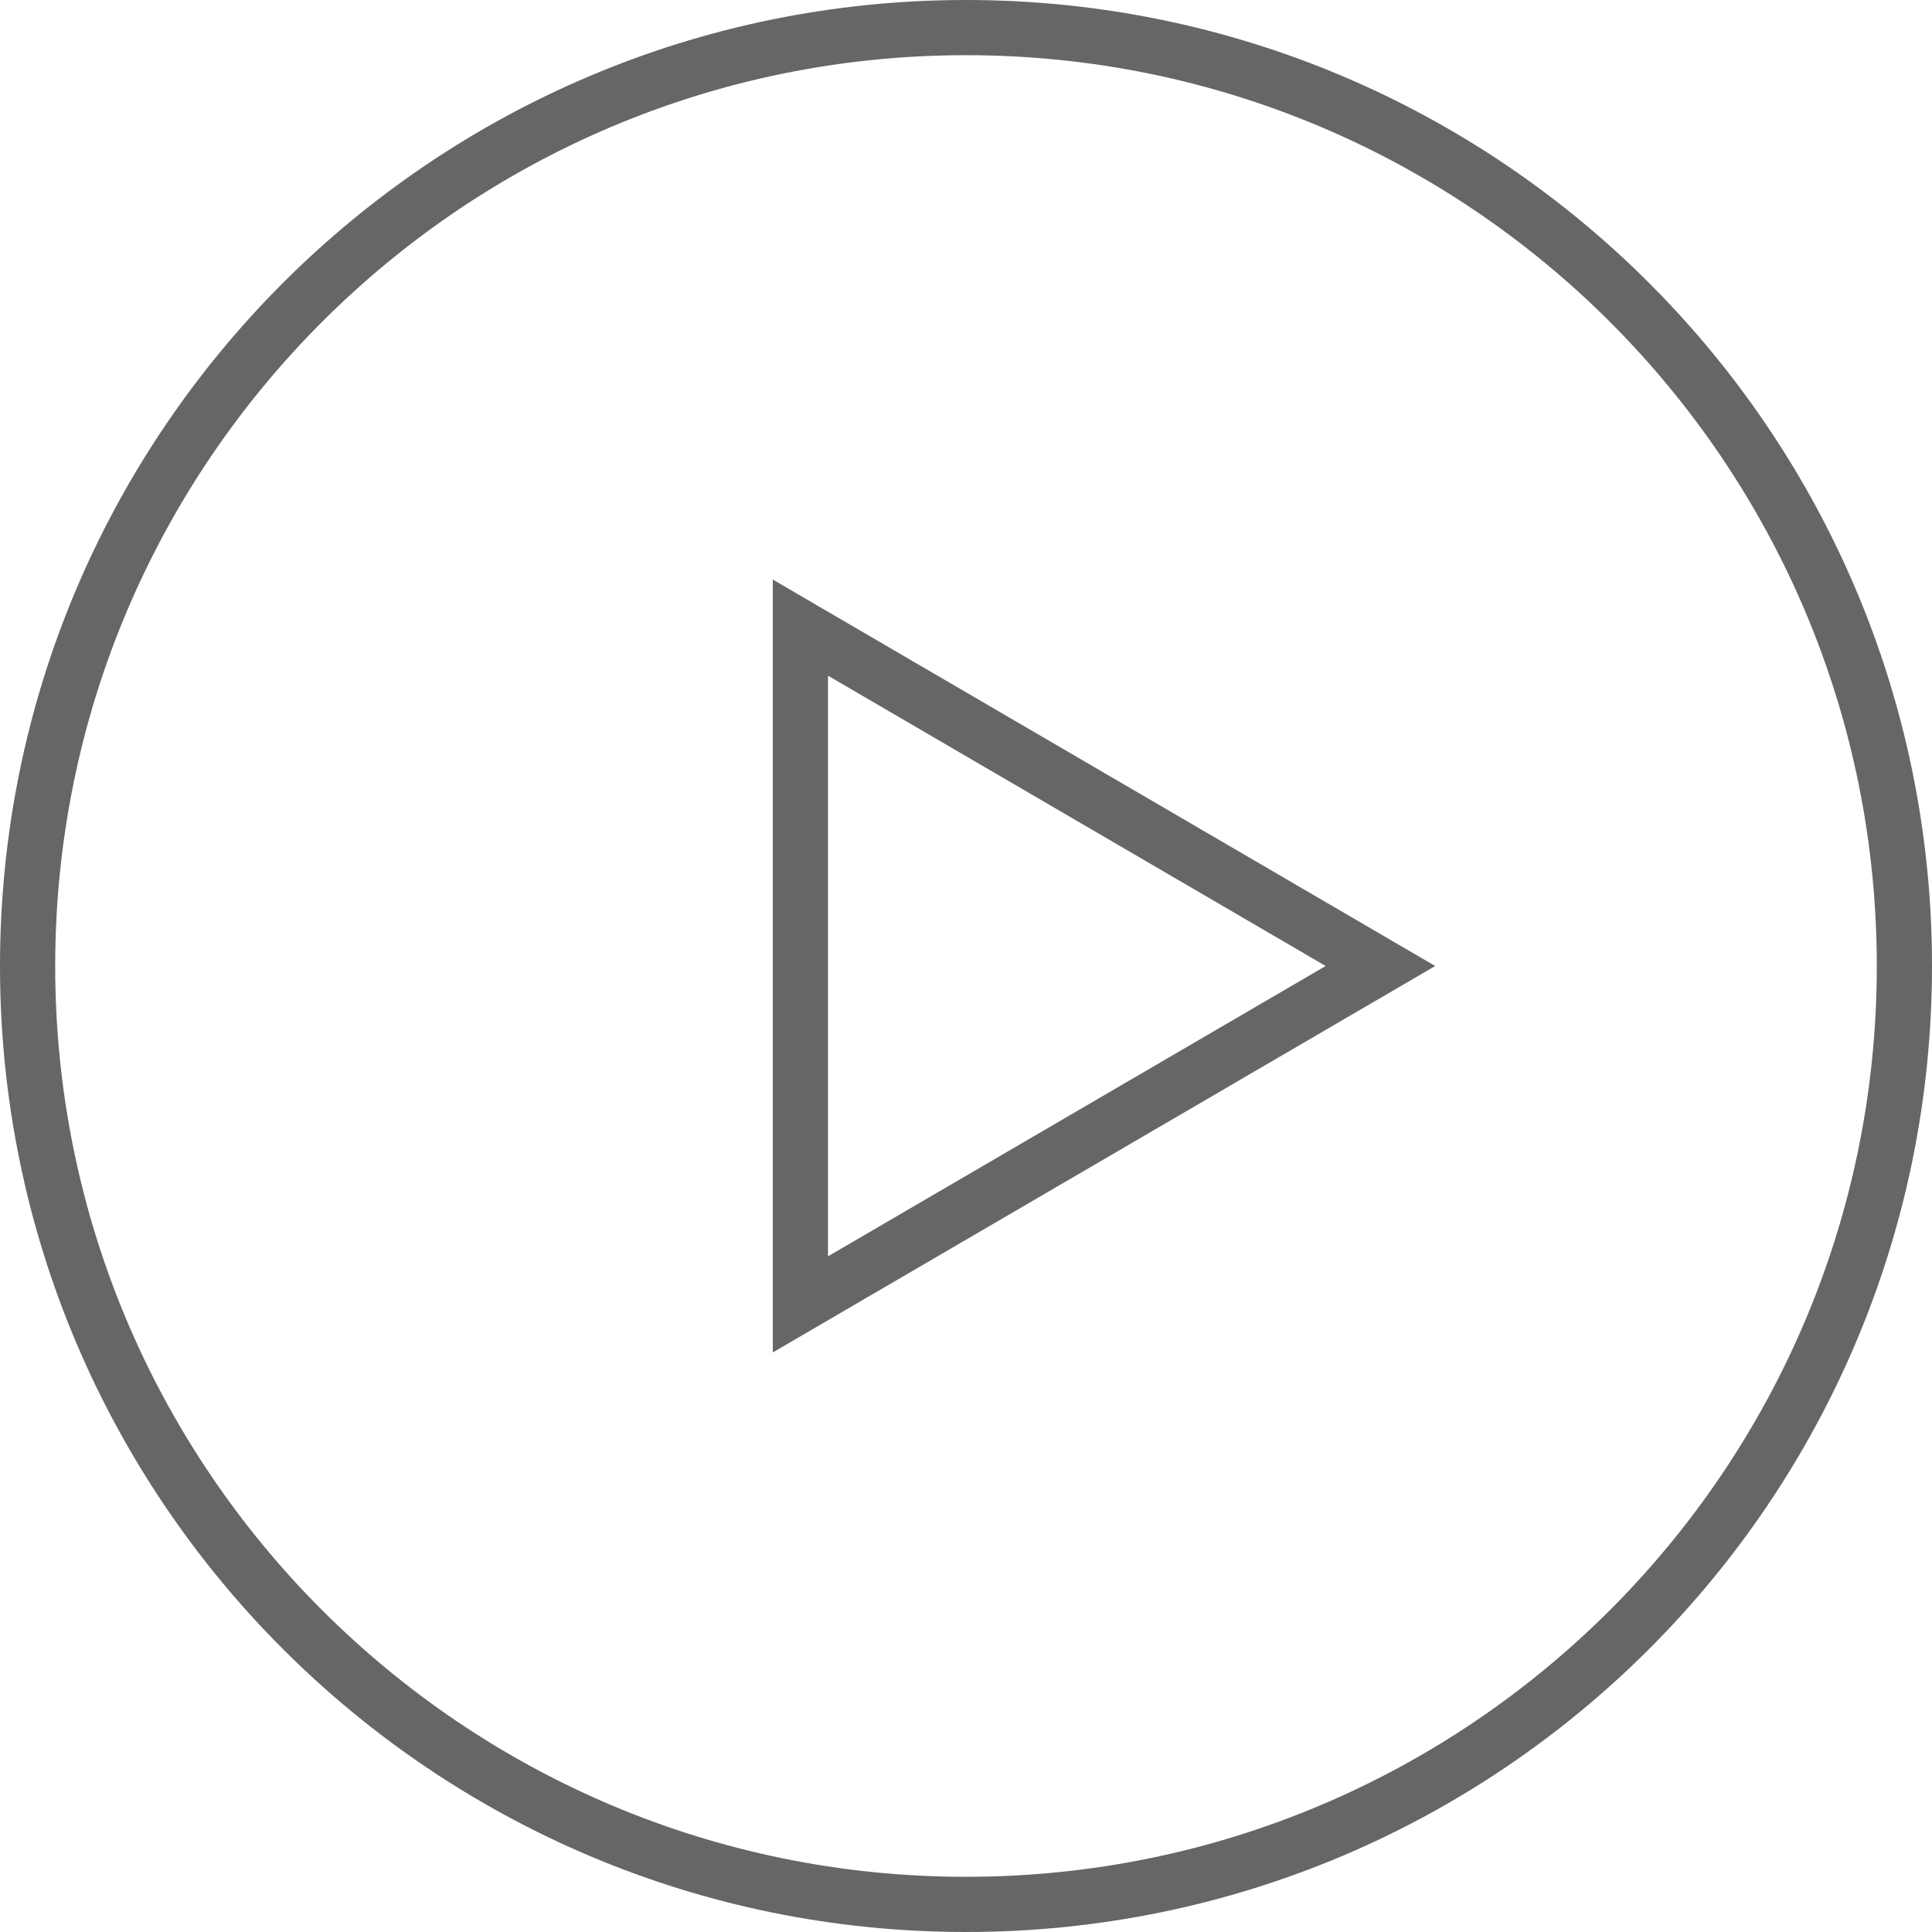
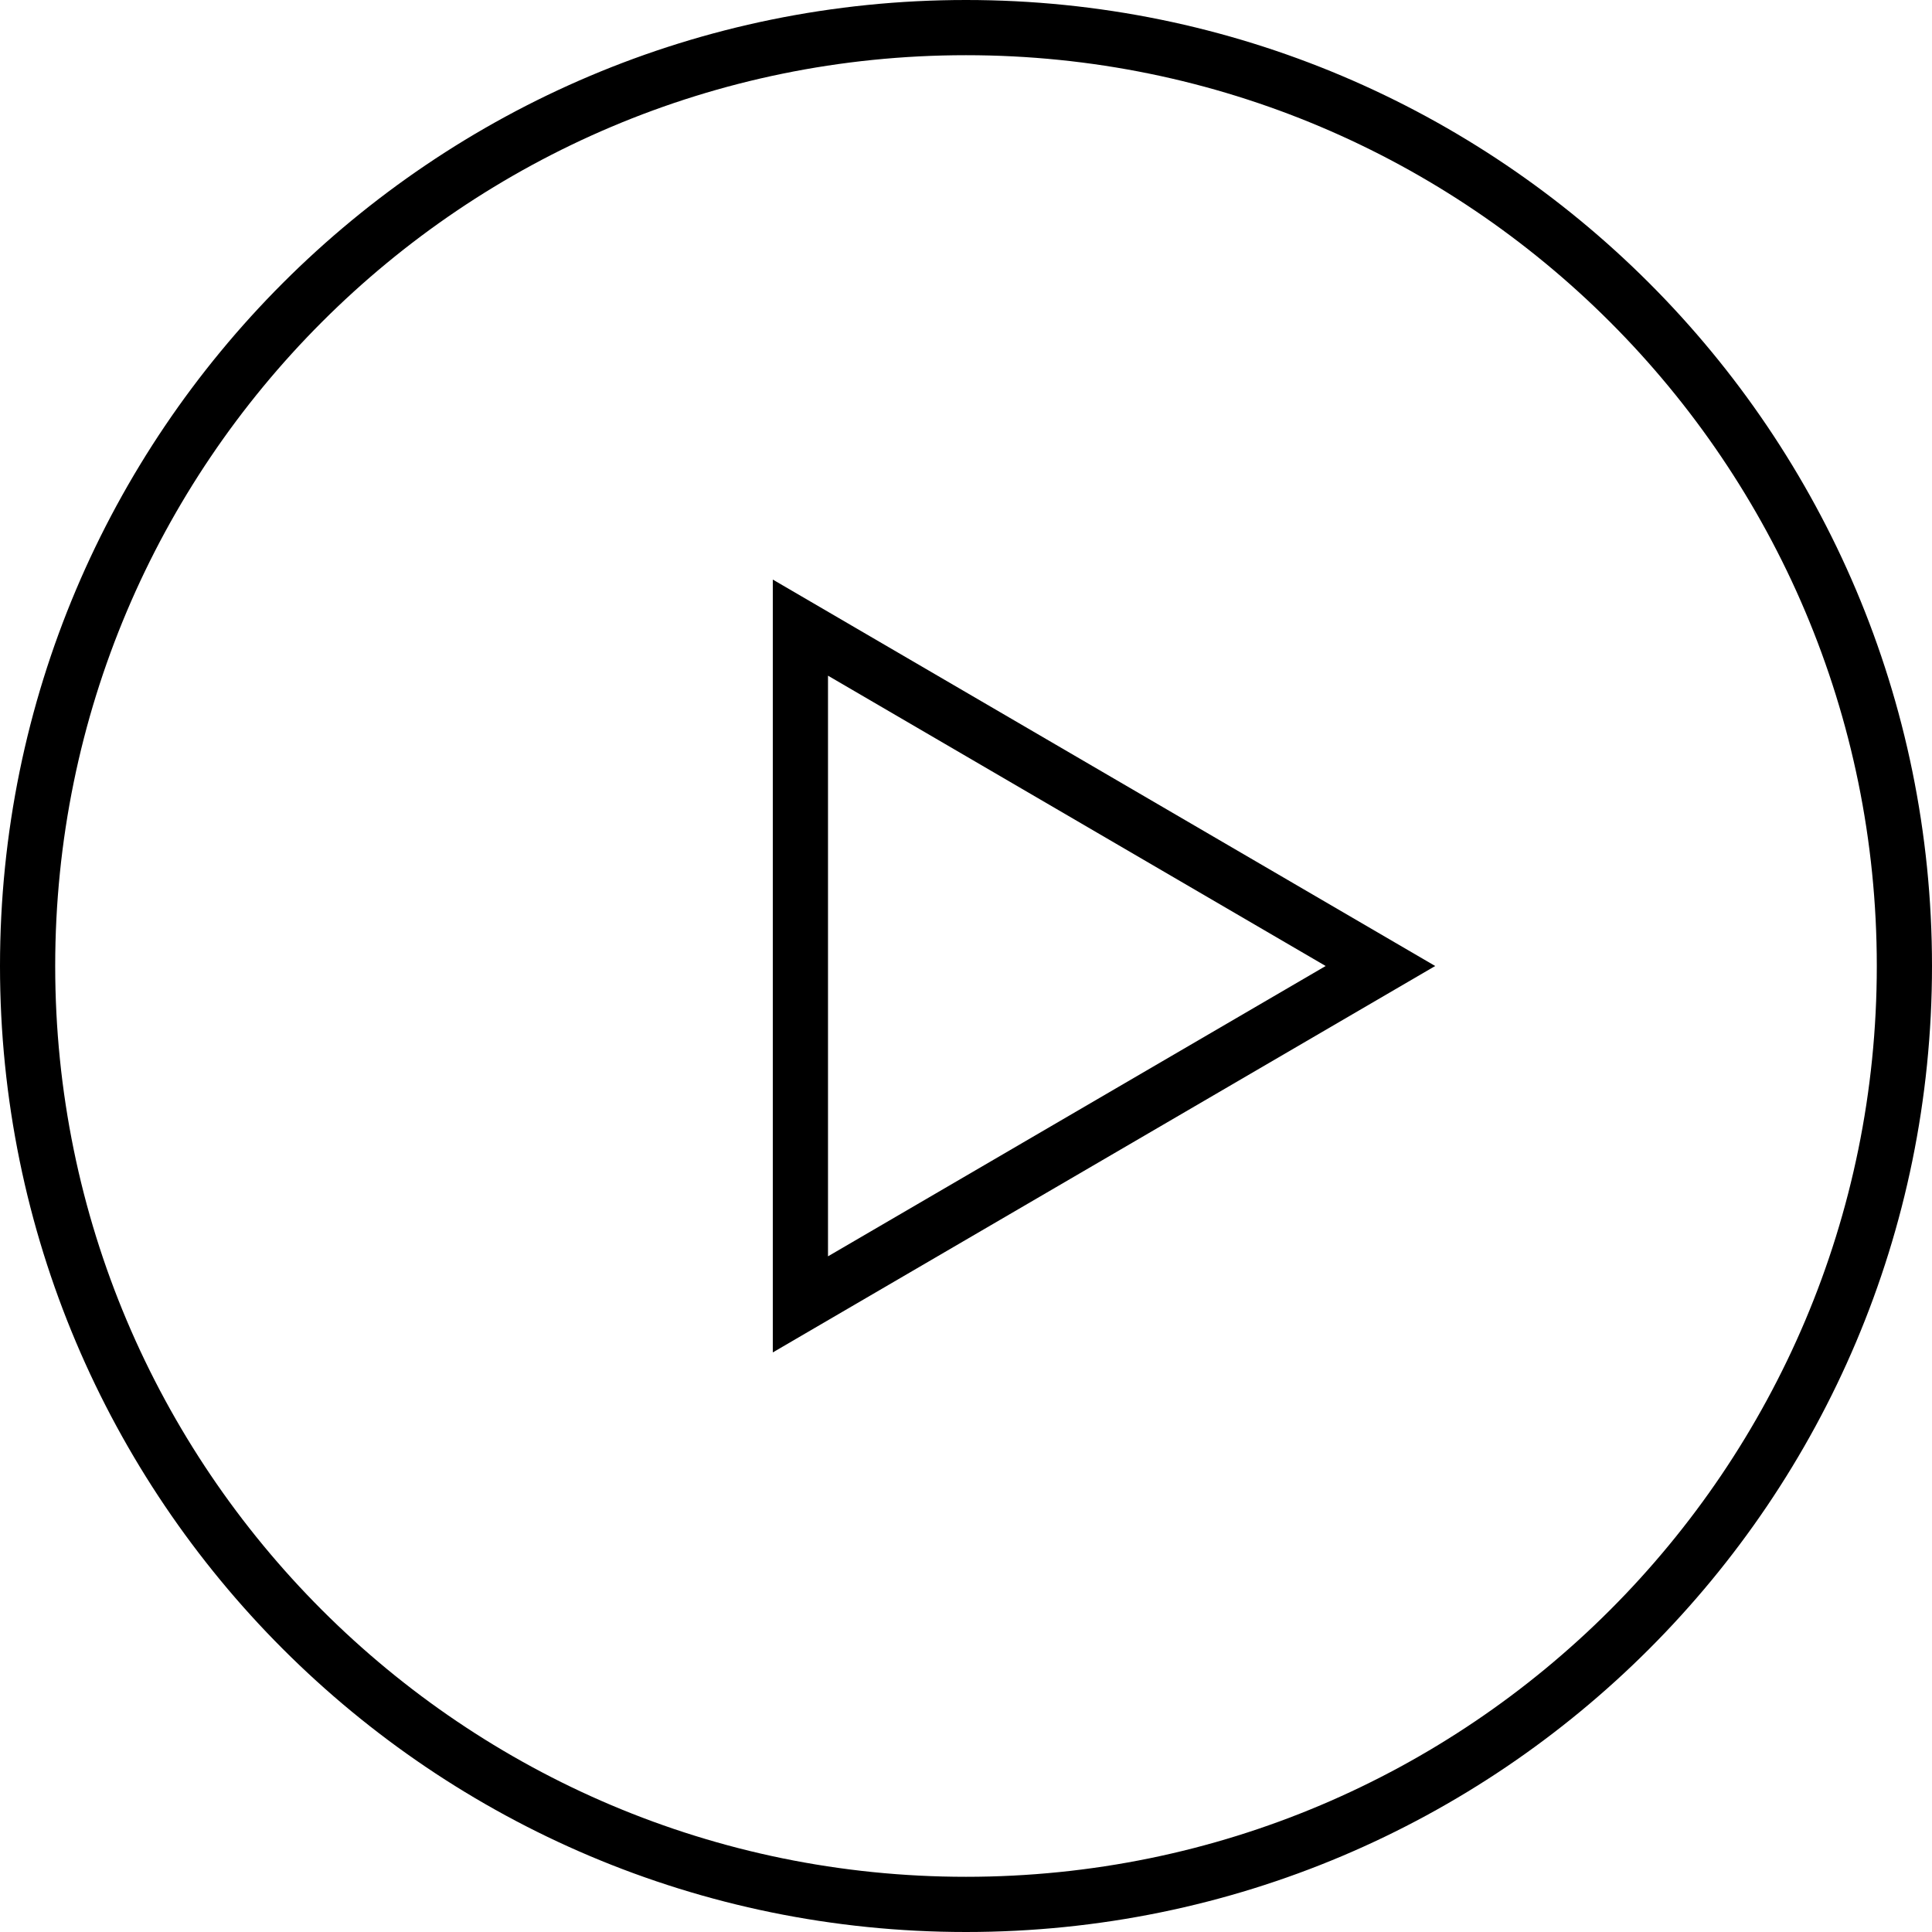
<svg xmlns="http://www.w3.org/2000/svg" width="35" height="35" viewBox="0 0 35 35" fill="none">
-   <circle cx="17.5" cy="17.5" r="17" stroke="#666666" />
-   <path d="M25.008 17.5L14.5 23.63V11.37L25.008 17.5Z" stroke="#666666" />
+   <circle cx="17.5" cy="17.5" r="17" stroke="currentColor" />
+   <path d="M25.008 17.5L14.5 23.63V11.37L25.008 17.5Z" stroke="currentColor" />
</svg>
